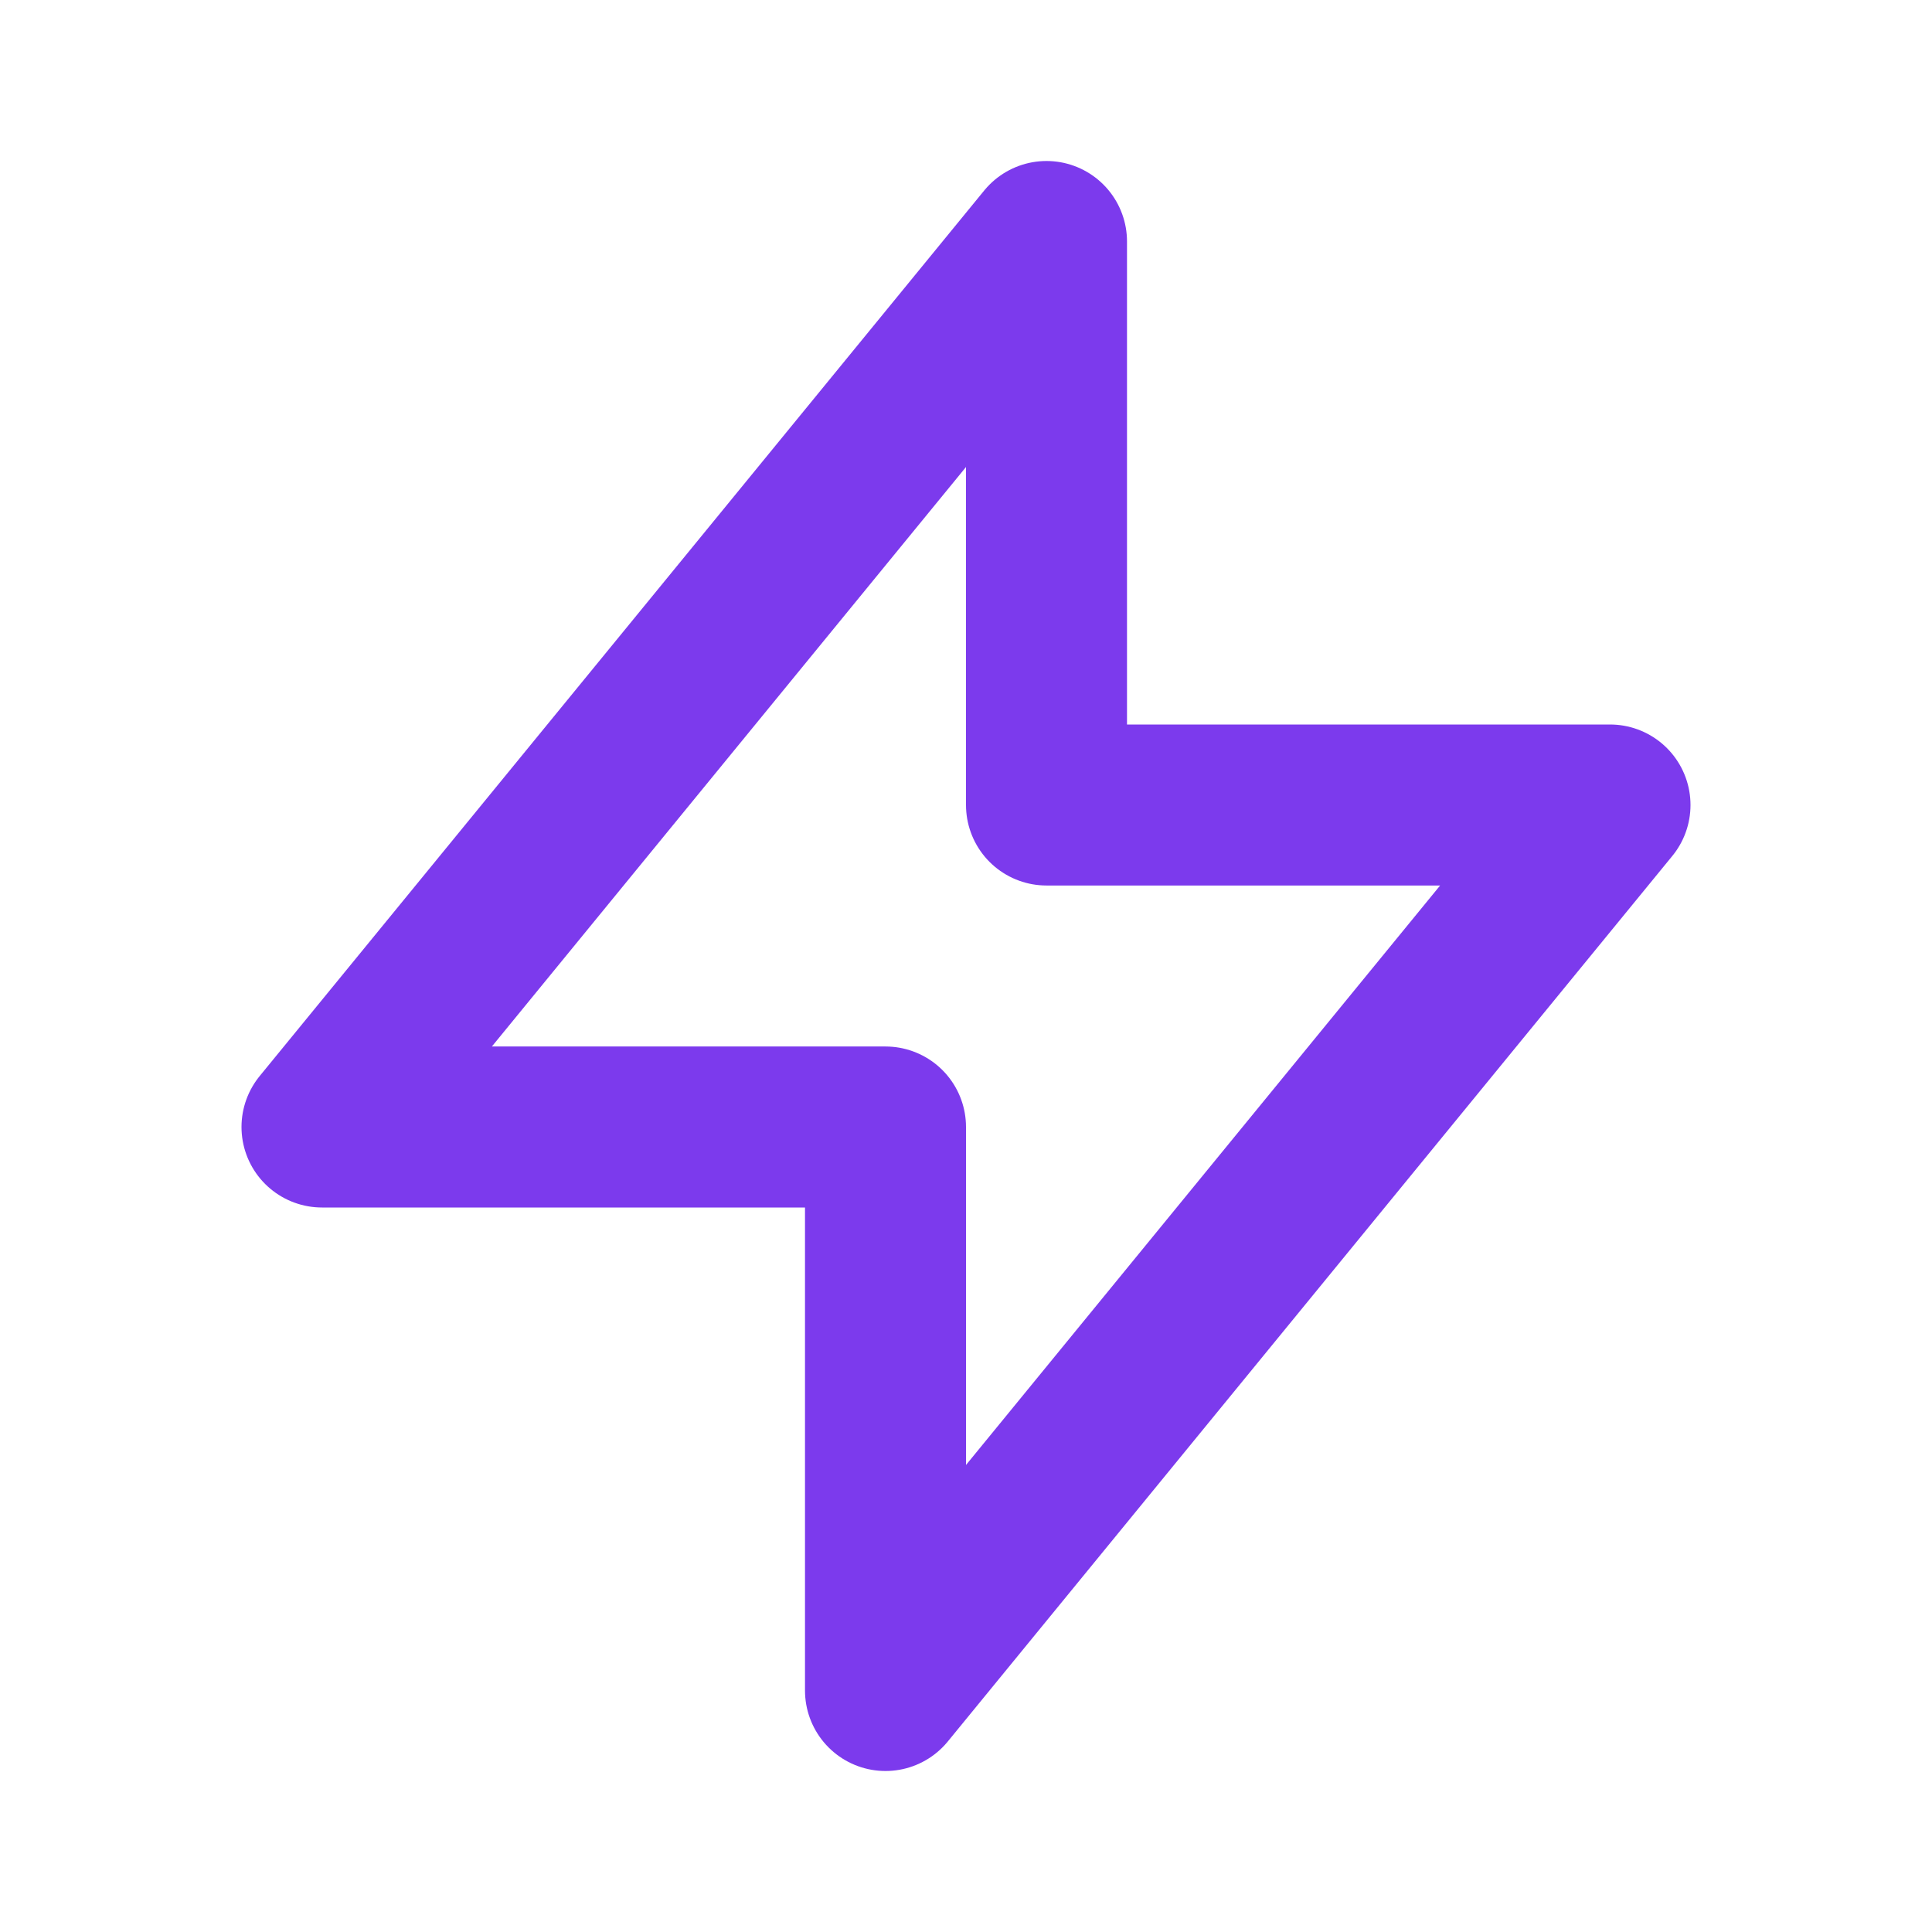
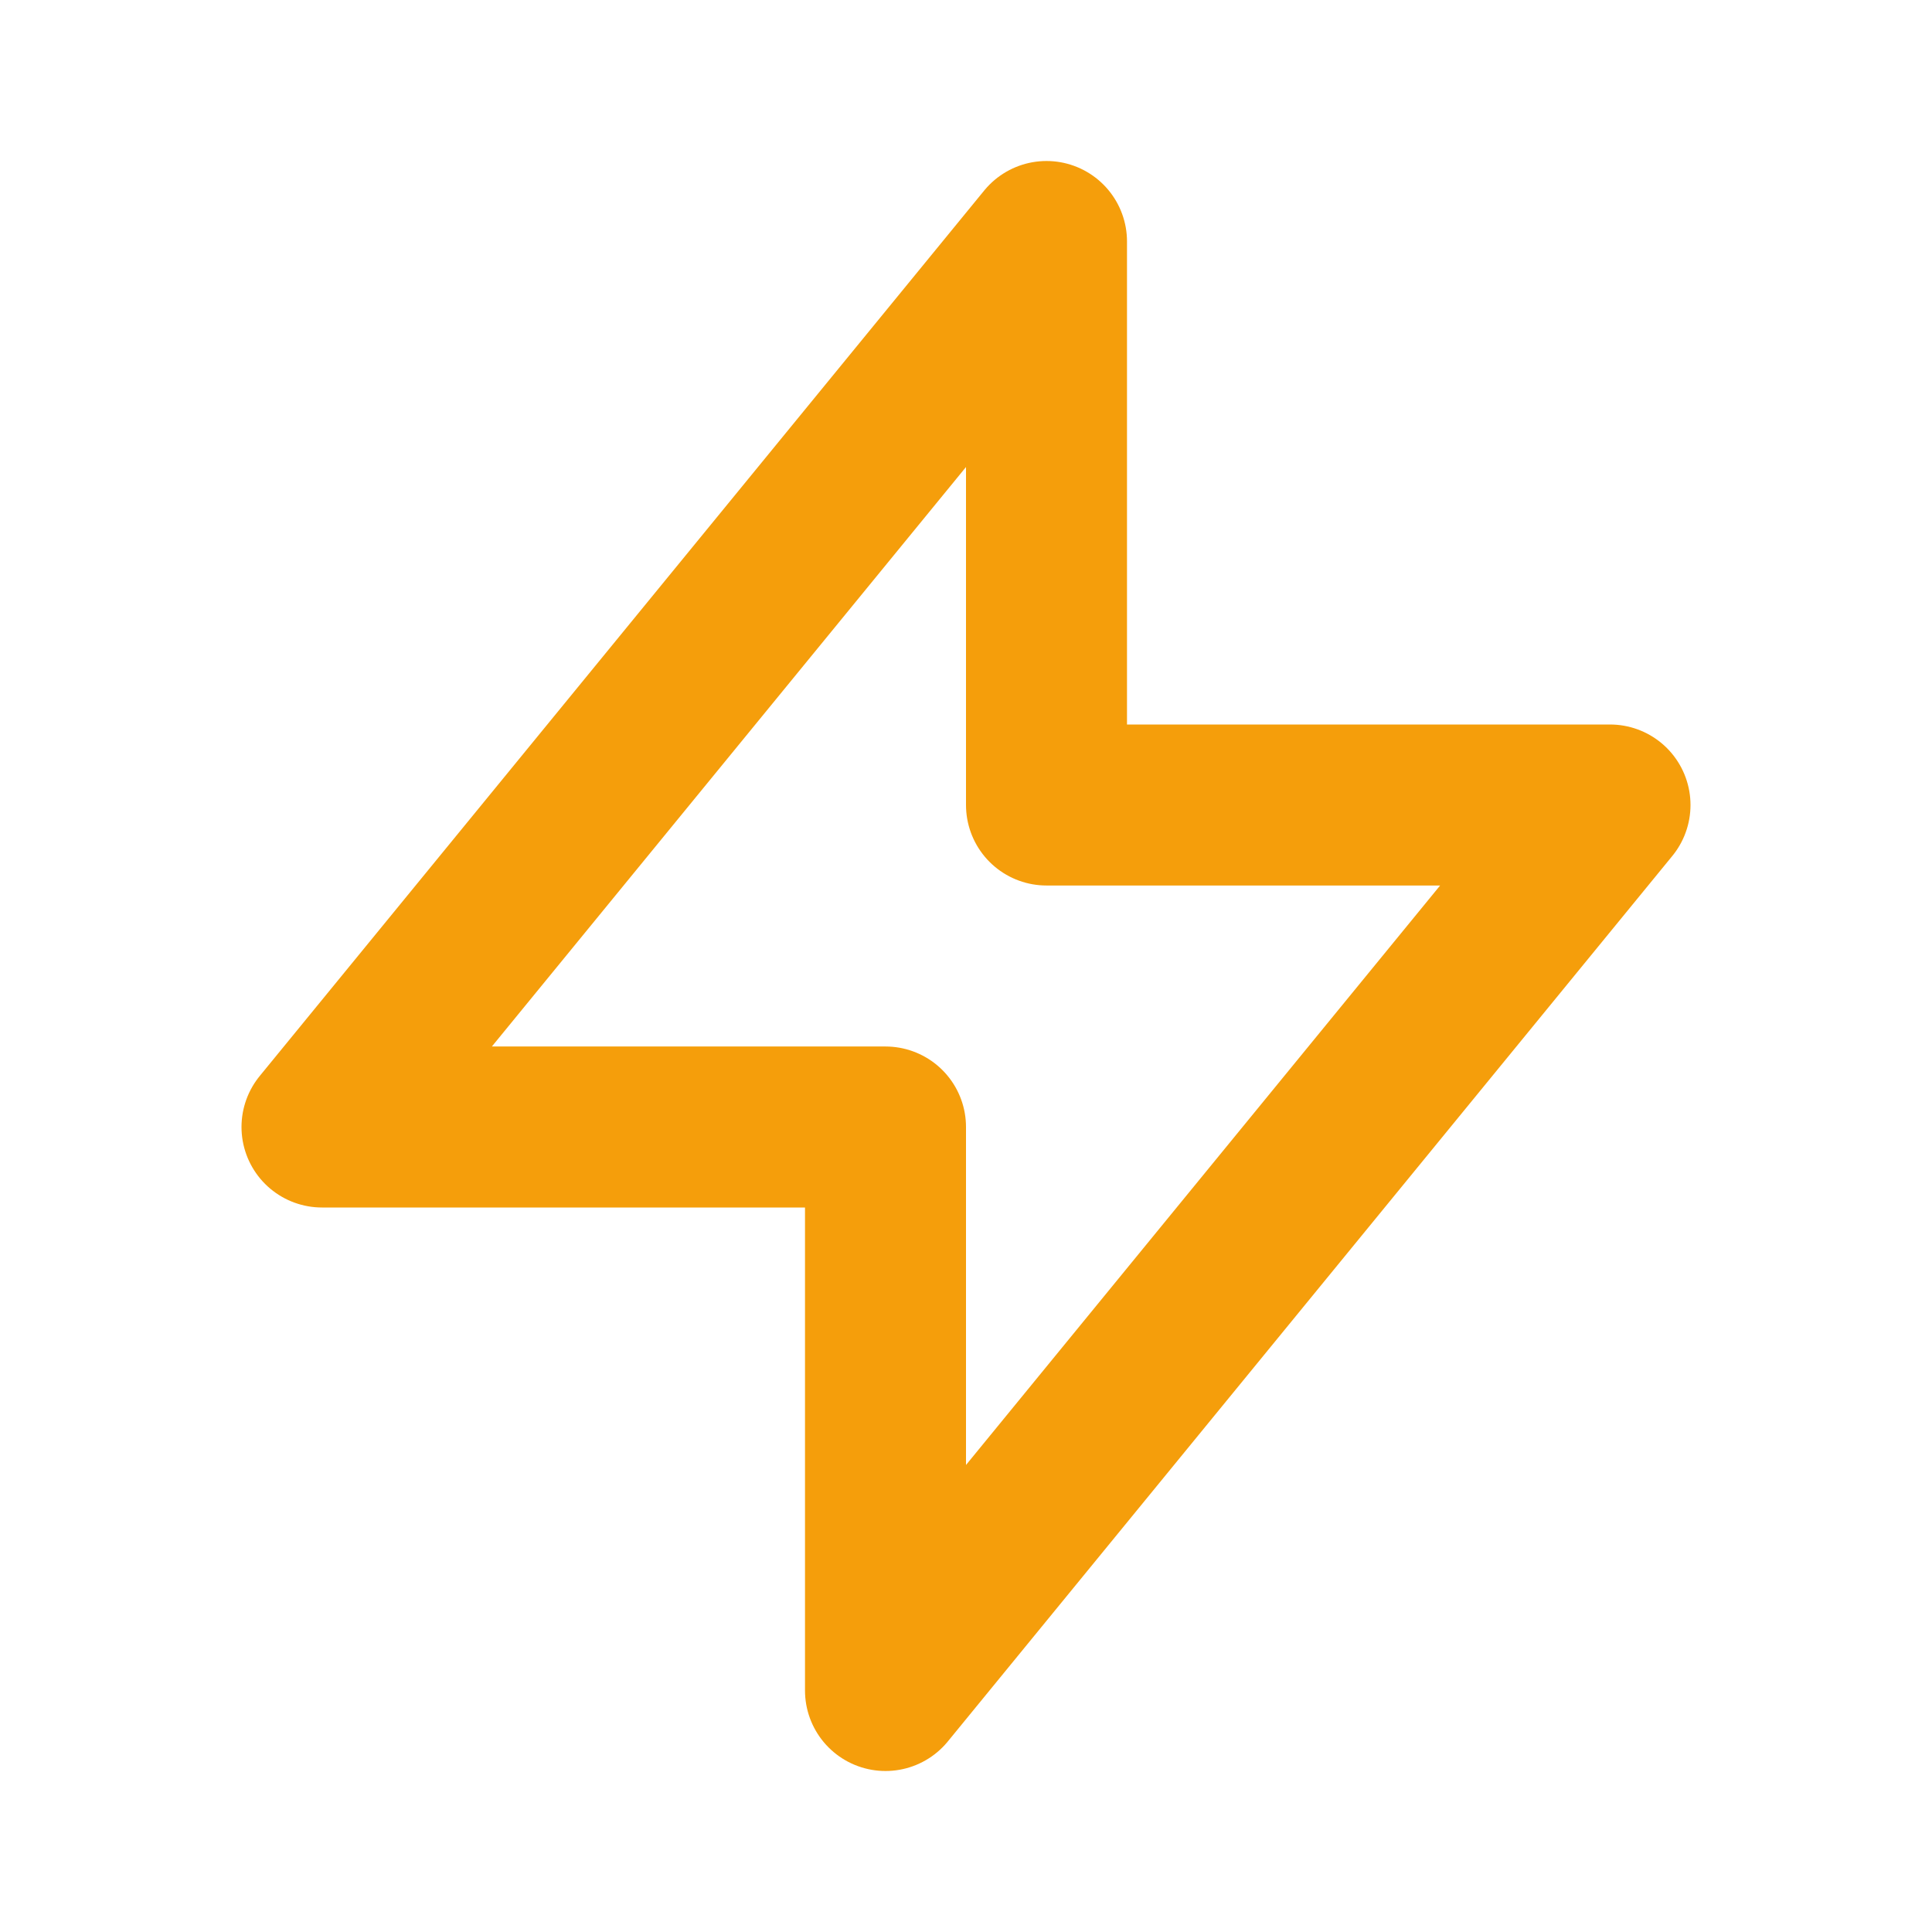
<svg xmlns="http://www.w3.org/2000/svg" width="80" height="80" viewBox="0 0 24 24" fill="none">
-   <path d="M13 10V3L4 14H11V21L20 10H13Z" stroke="#7C3AED" stroke-width="2" stroke-linecap="round" stroke-linejoin="round" />
+   <path d="M13 10V3L4 14H11V21L20 10H13Z" stroke="#F59E0B" stroke-width="2" stroke-linecap="round" stroke-linejoin="round" />
</svg>
